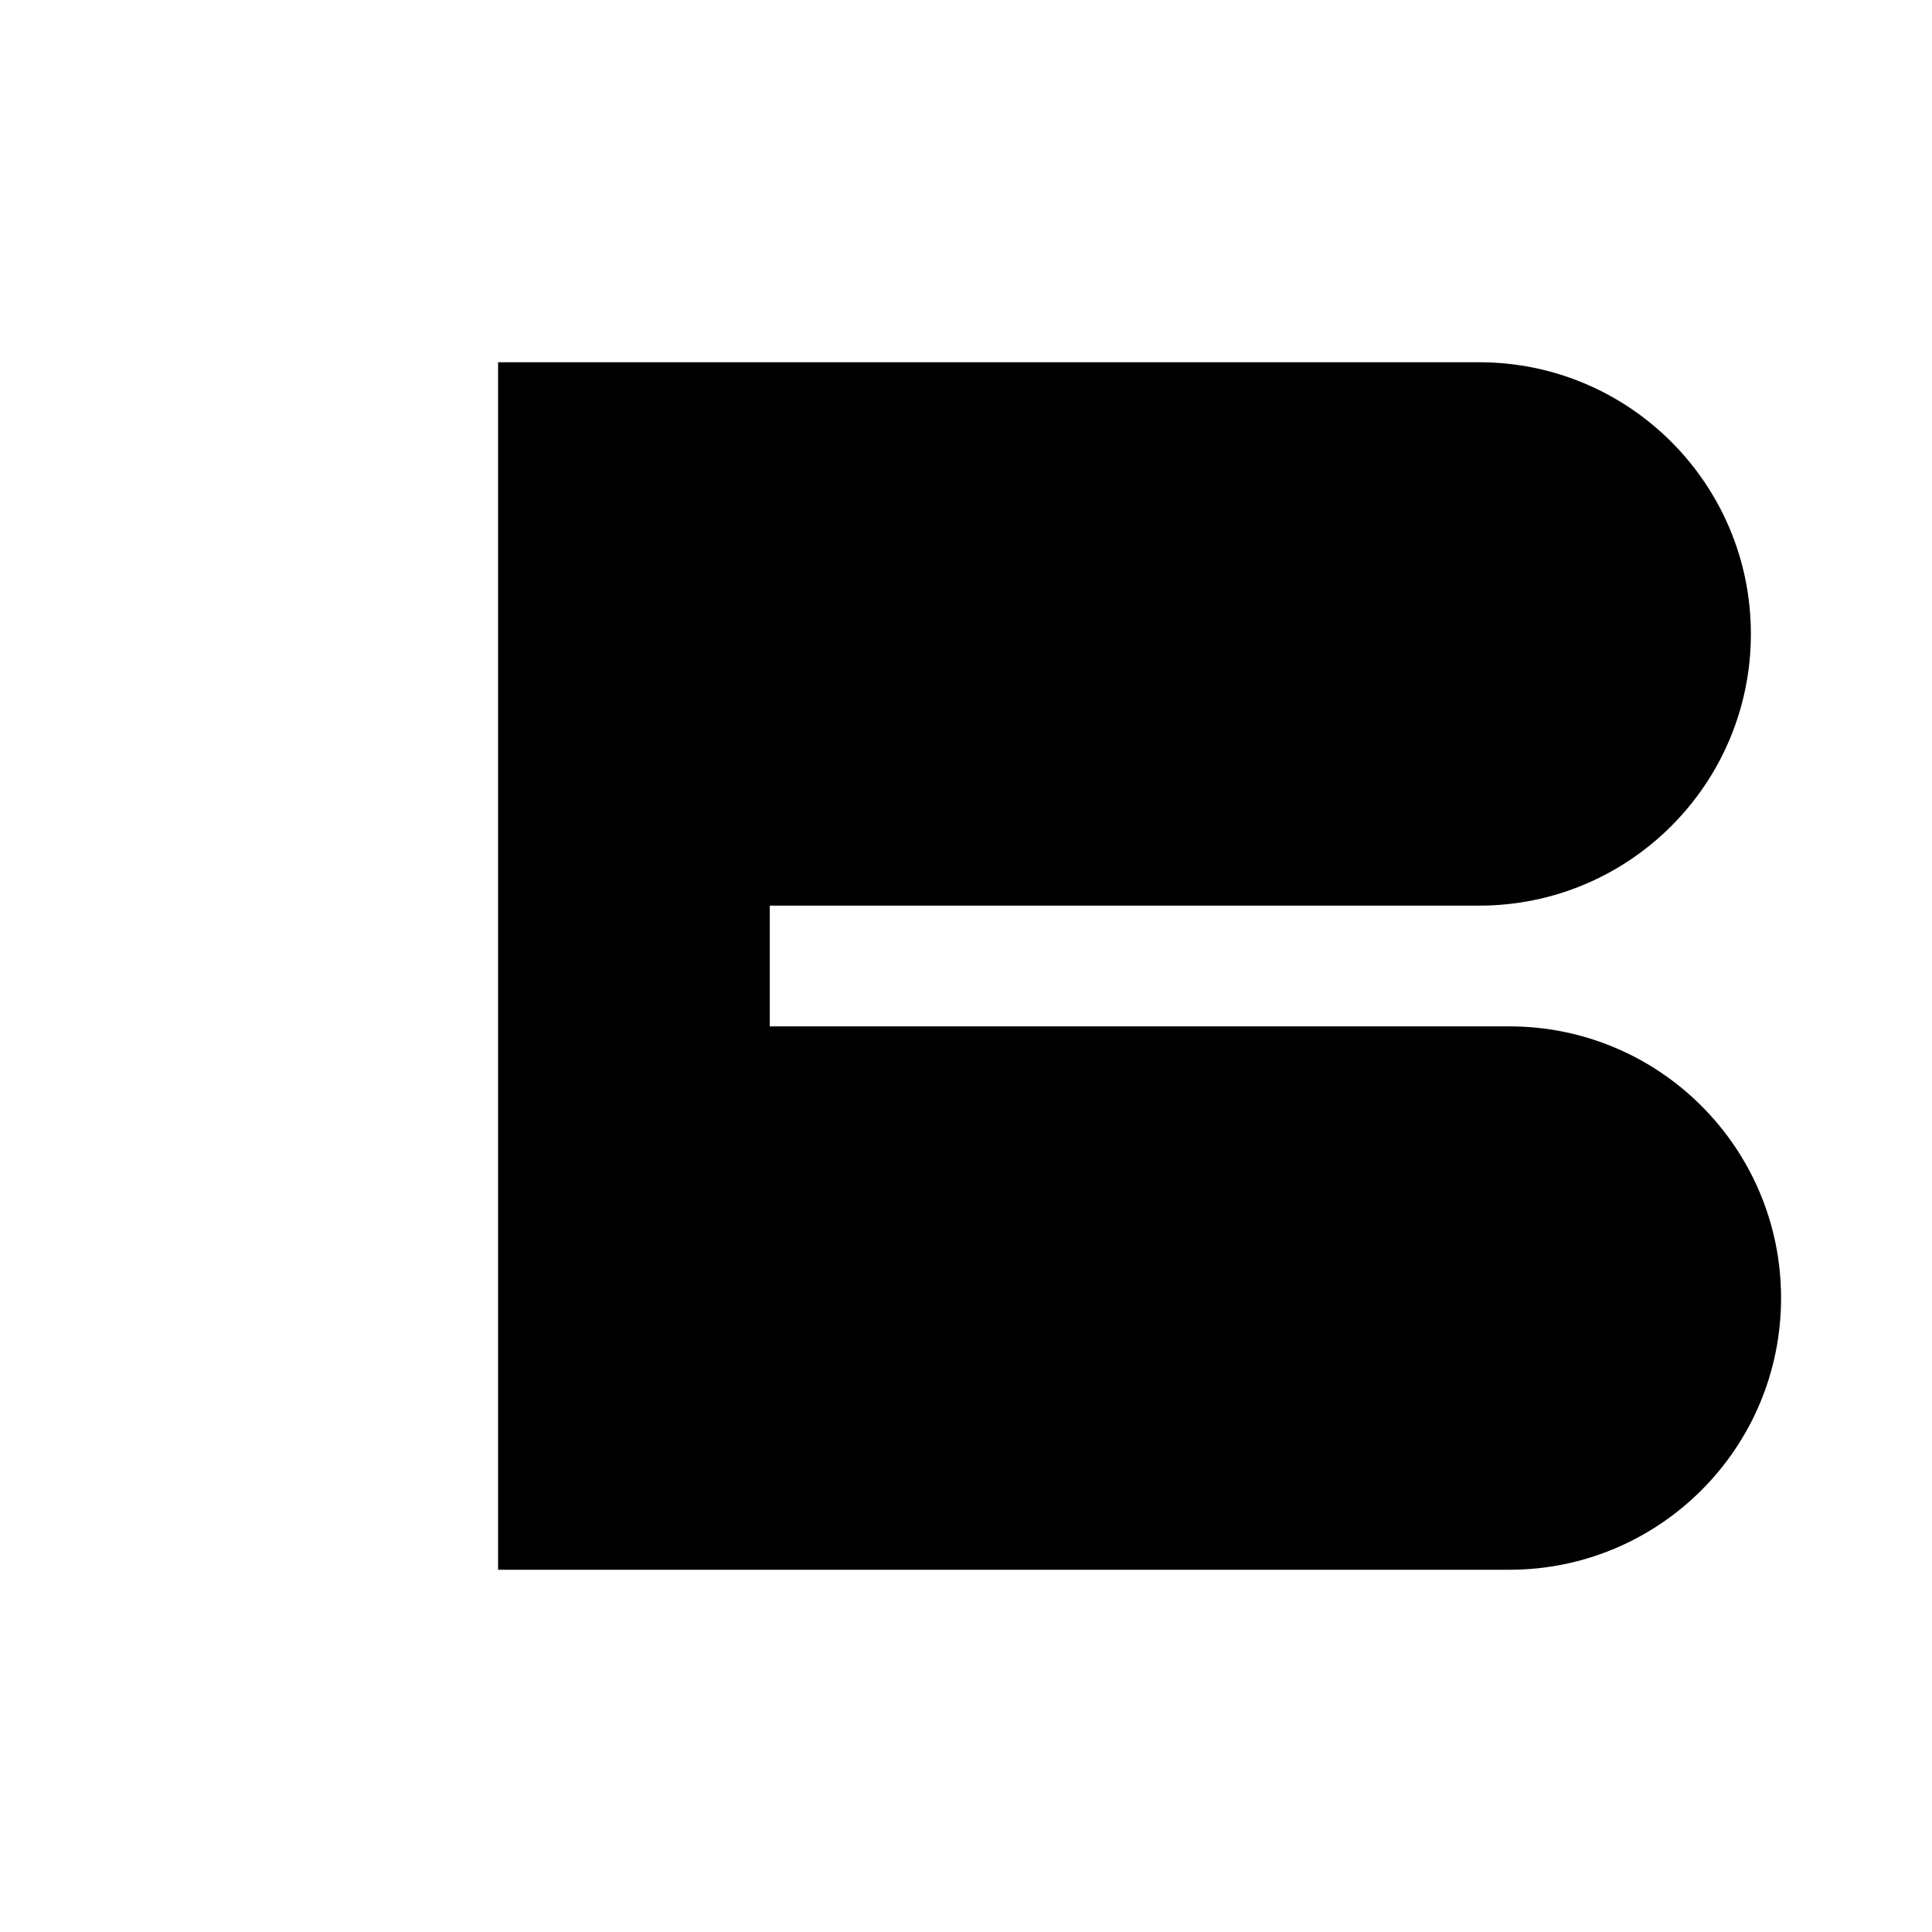
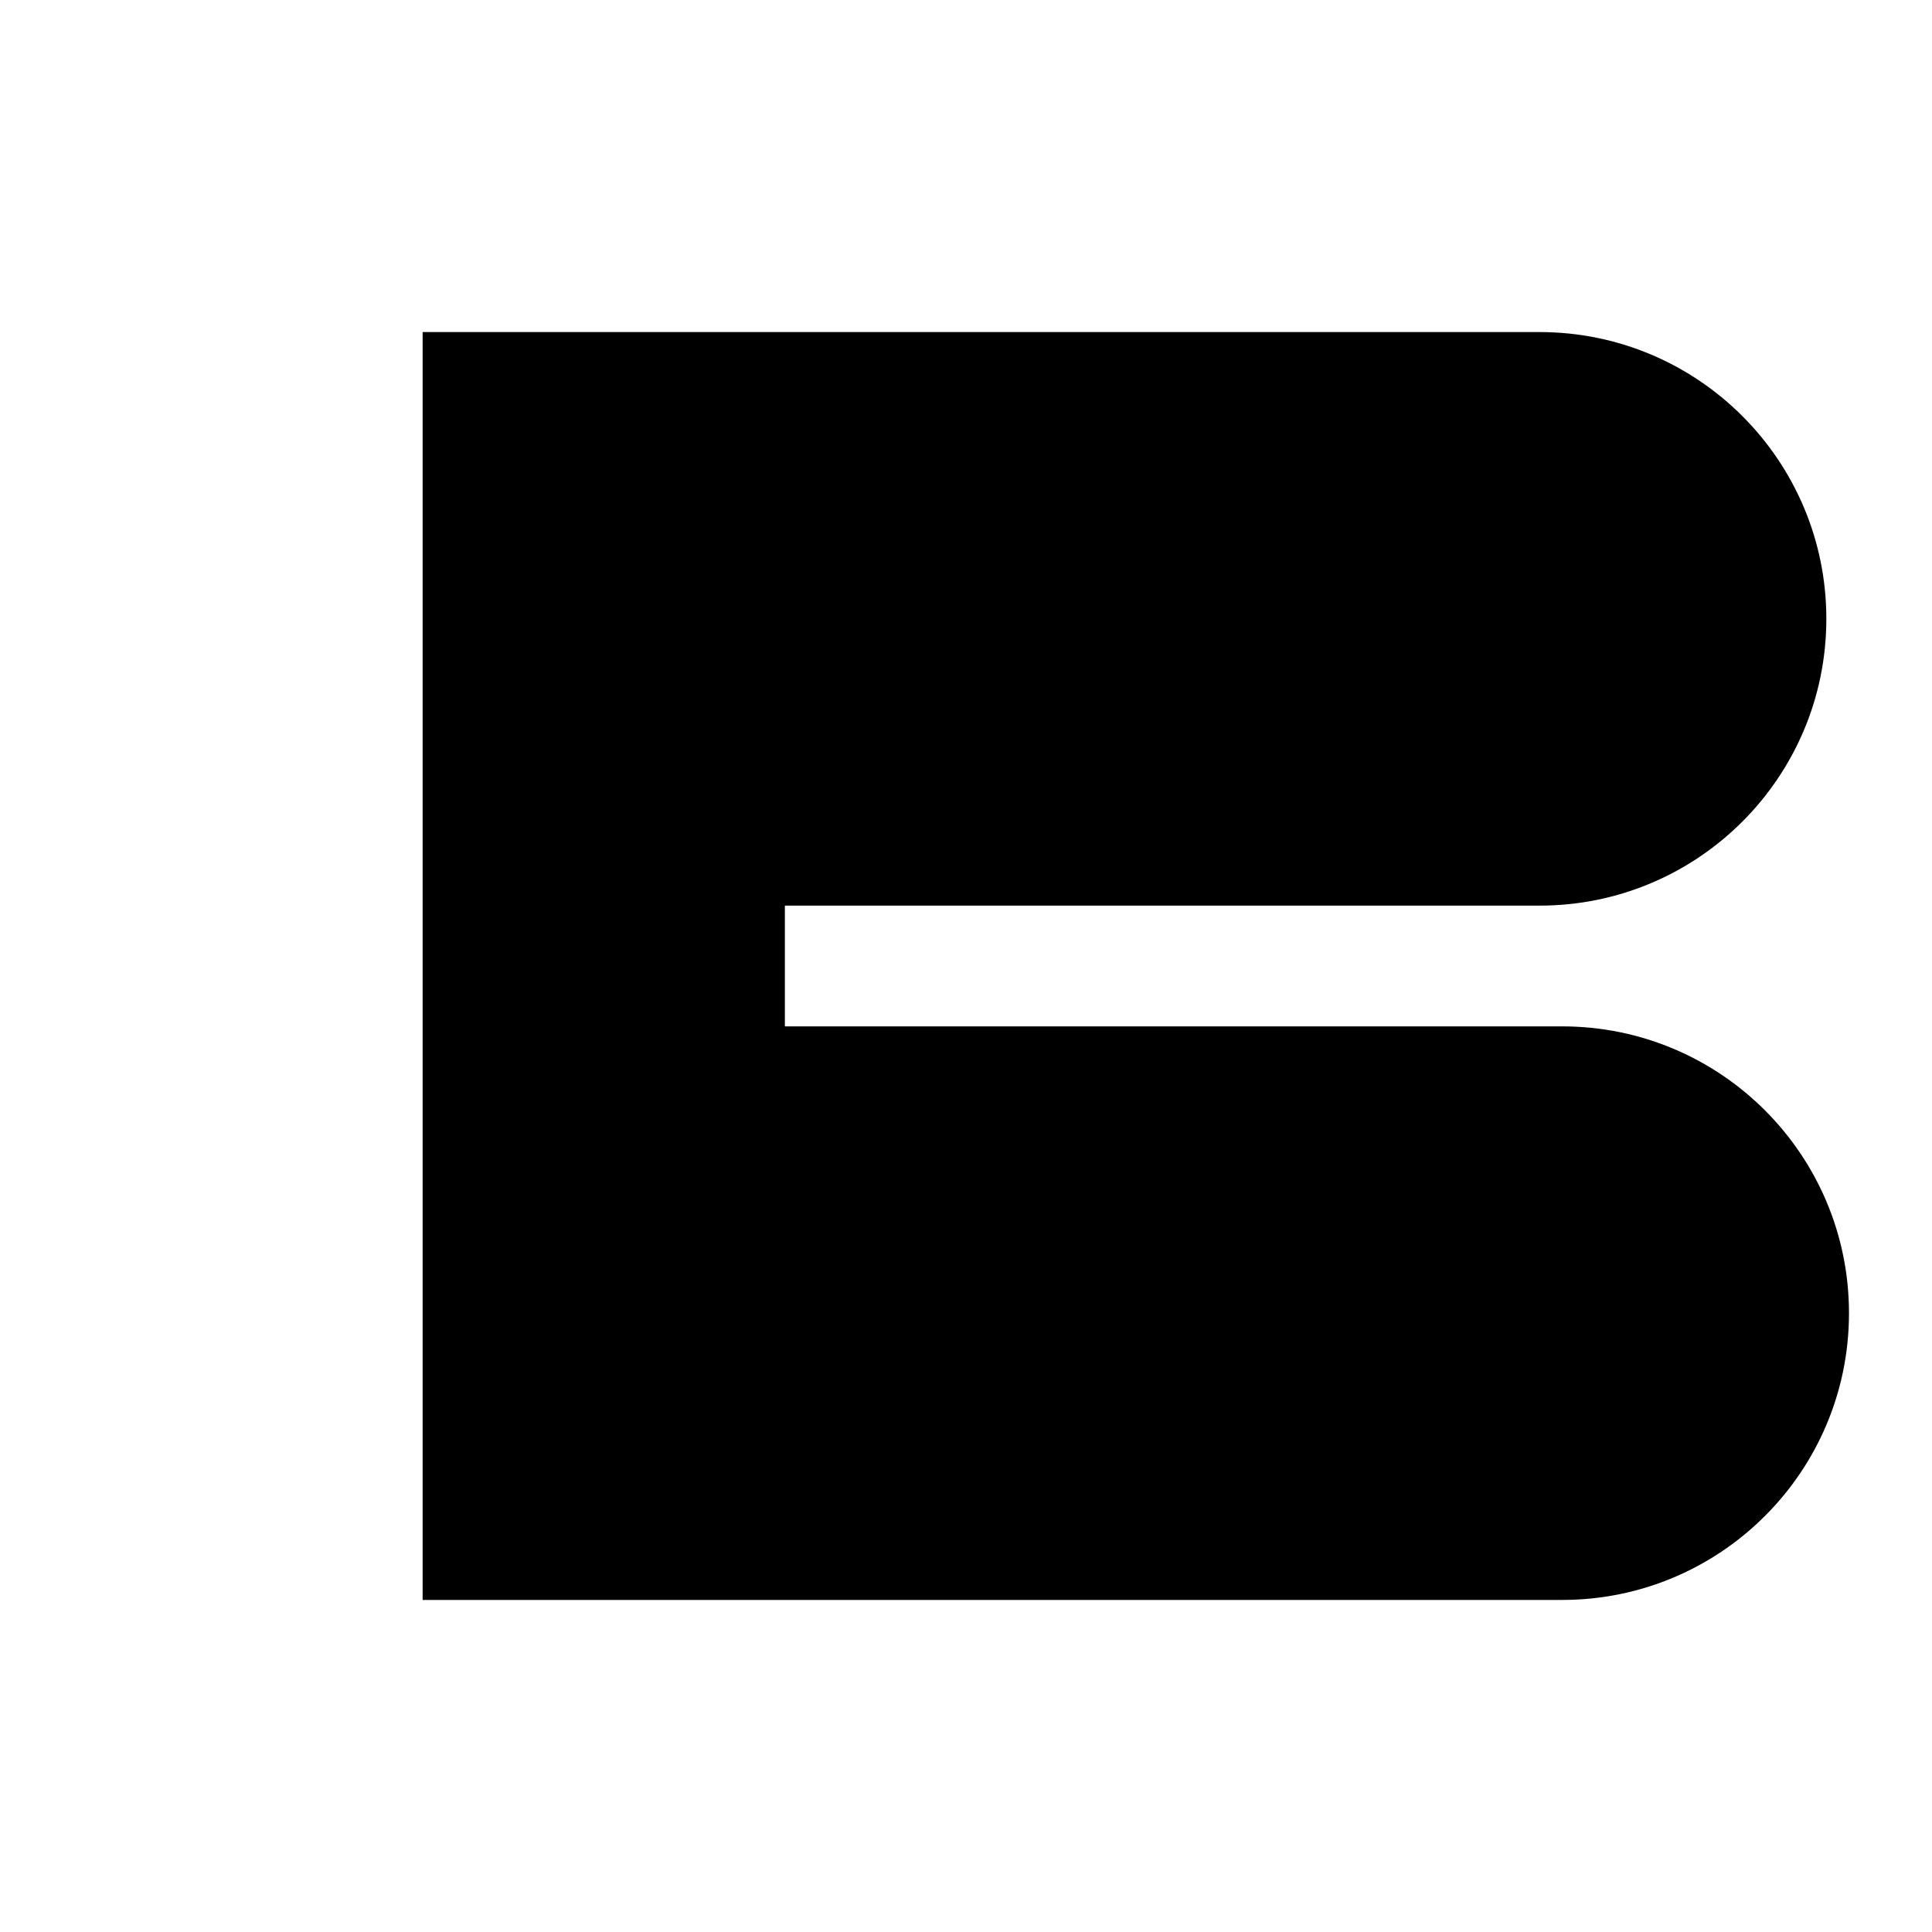
<svg xmlns="http://www.w3.org/2000/svg" viewBox="0 0 512 512" role="img" aria-label="BostonBroker monochrome favicon">
-   <path fill="currentColor" d="M132 96h72v320h-72zM184 96h208a72 72 0 0 1 0 144H184zM184 272h216a72 72 0 0 1 0 144H184zM240 144h104v48H240zM240 320h112v48H240z" />
+   <path fill="currentColor" d="M112 88h96v336h-96zM190 88h218a76 76 0 0 1 0 152H190zM190 272h224a76 76 0 0 1 0 152H190zM258 140h116v50H258zM258 324h122v50H258z" />
</svg>
